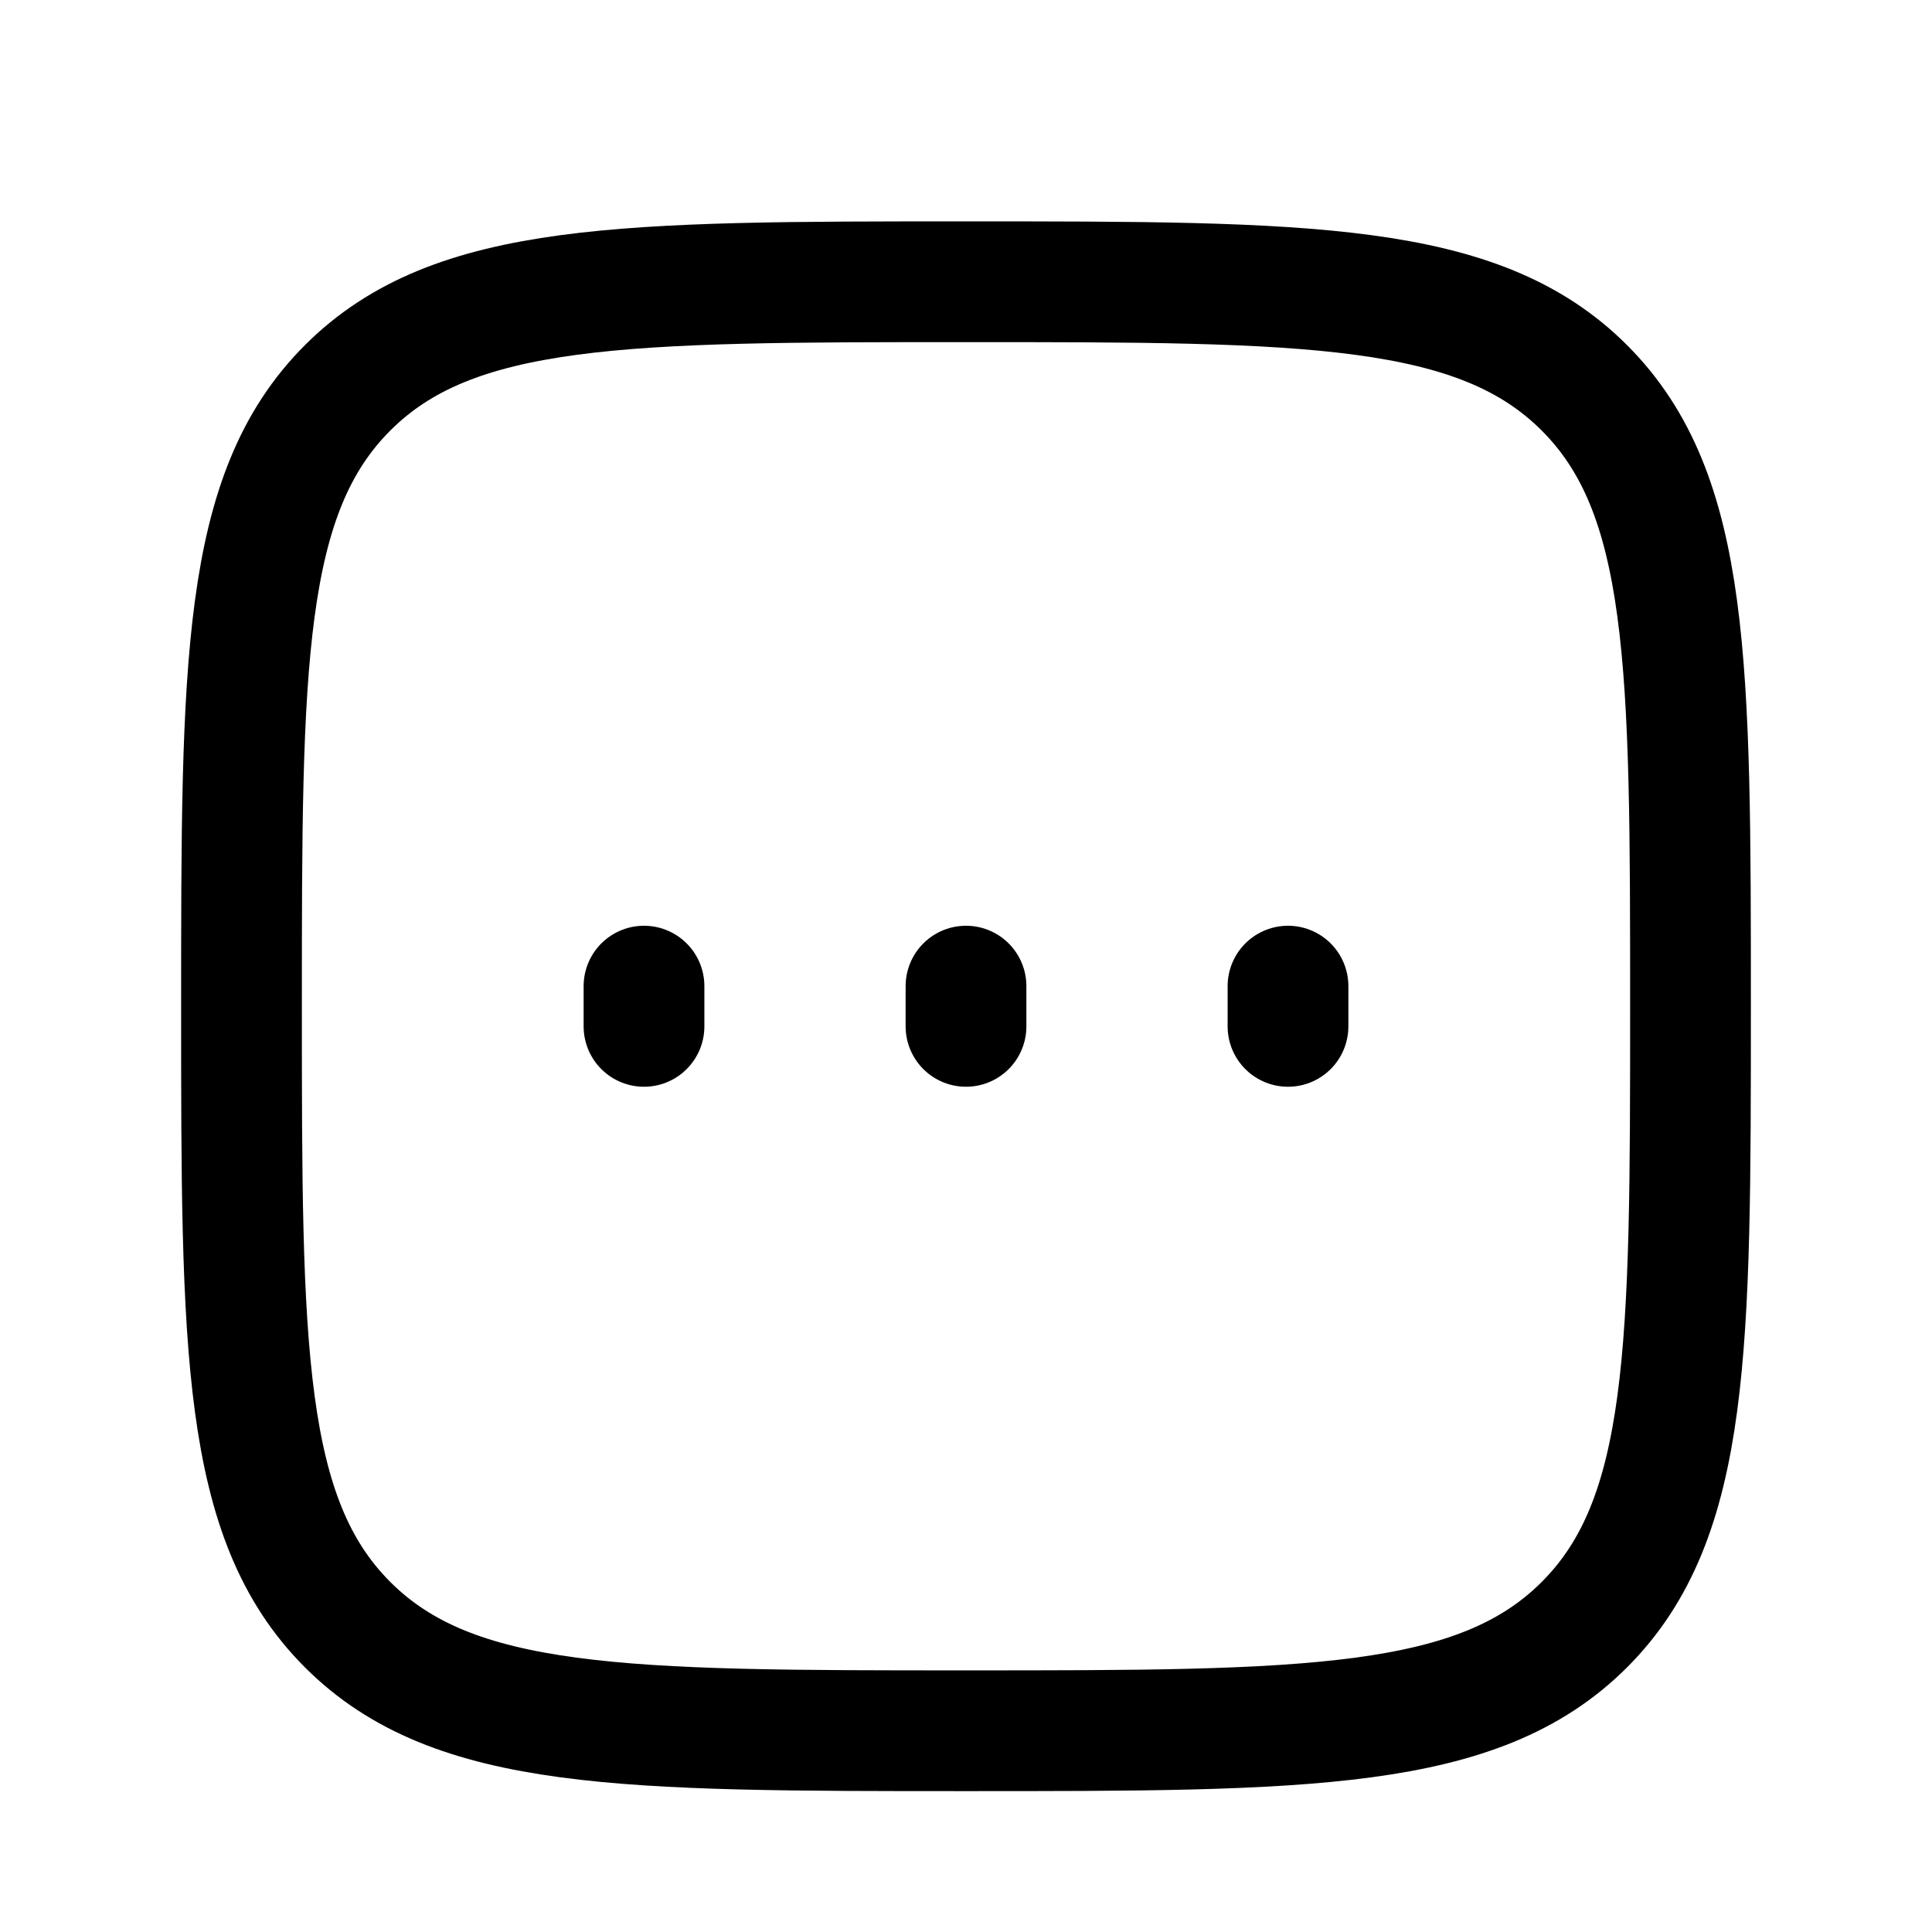
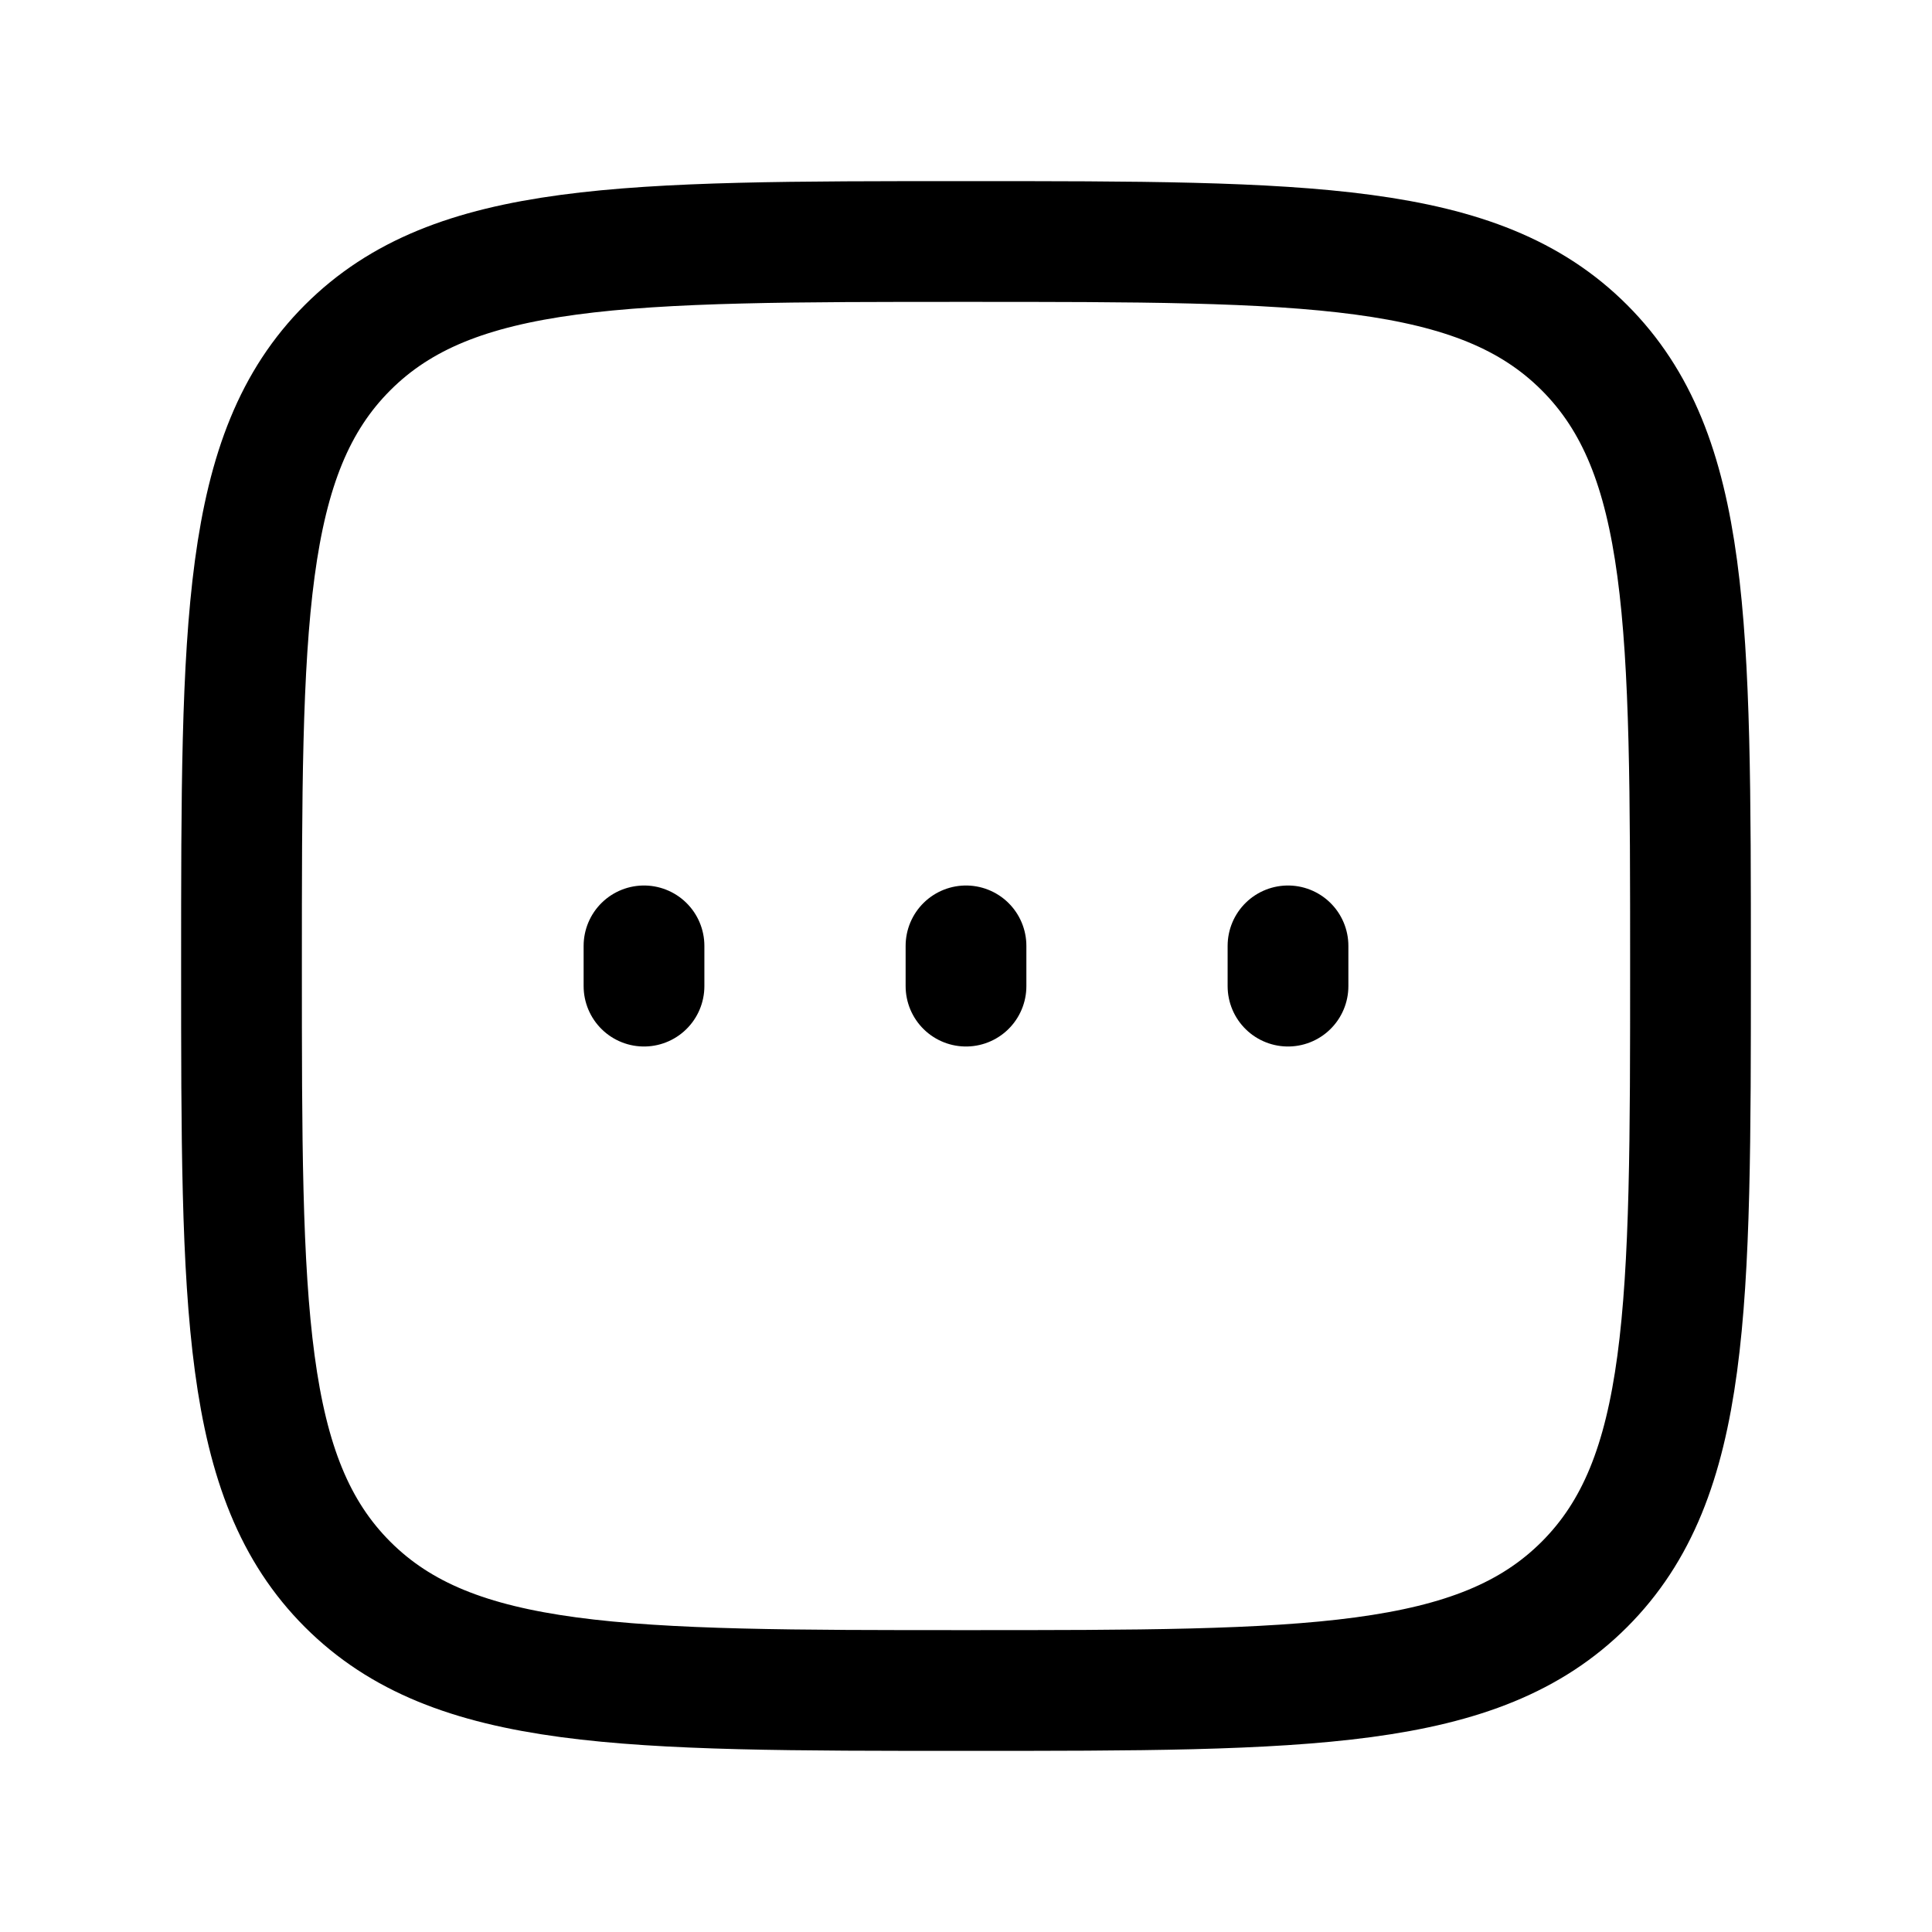
<svg xmlns="http://www.w3.org/2000/svg" width="24" height="24" fill="none" viewBox="0 0 24 24" stroke-width="1.5" stroke-linecap="round" stroke-linejoin="round" stroke="currentColor">
-   <path d="M3 12.5c0-4.243 0-6.364 1.318-7.682C5.636 3.5 7.758 3.5 12 3.5c4.243 0 6.364 0 7.682 1.318C21 6.136 21 8.258 21 12.5c0 4.243 0 6.364-1.318 7.682C18.364 21.5 16.242 21.5 12 21.5c-4.243 0-6.364 0-7.682-1.318C3 18.864 3 16.742 3 12.5Zm9 .25v-.5m4 .5v-.5m-8 .5v-.5" />
+   <path d="M12 12.25v-.5m4 .5v-.5m-8 .5v-.5M3 12c0-4.243 0-6.364 1.318-7.682C5.636 3 7.758 3 12 3c4.243 0 6.364 0 7.682 1.318C21 5.636 21 7.758 21 12c0 4.243 0 6.364-1.318 7.682C18.364 21 16.242 21 12 21c-4.243 0-6.364 0-7.682-1.318C3 18.364 3 16.242 3 12Z" />
</svg>
